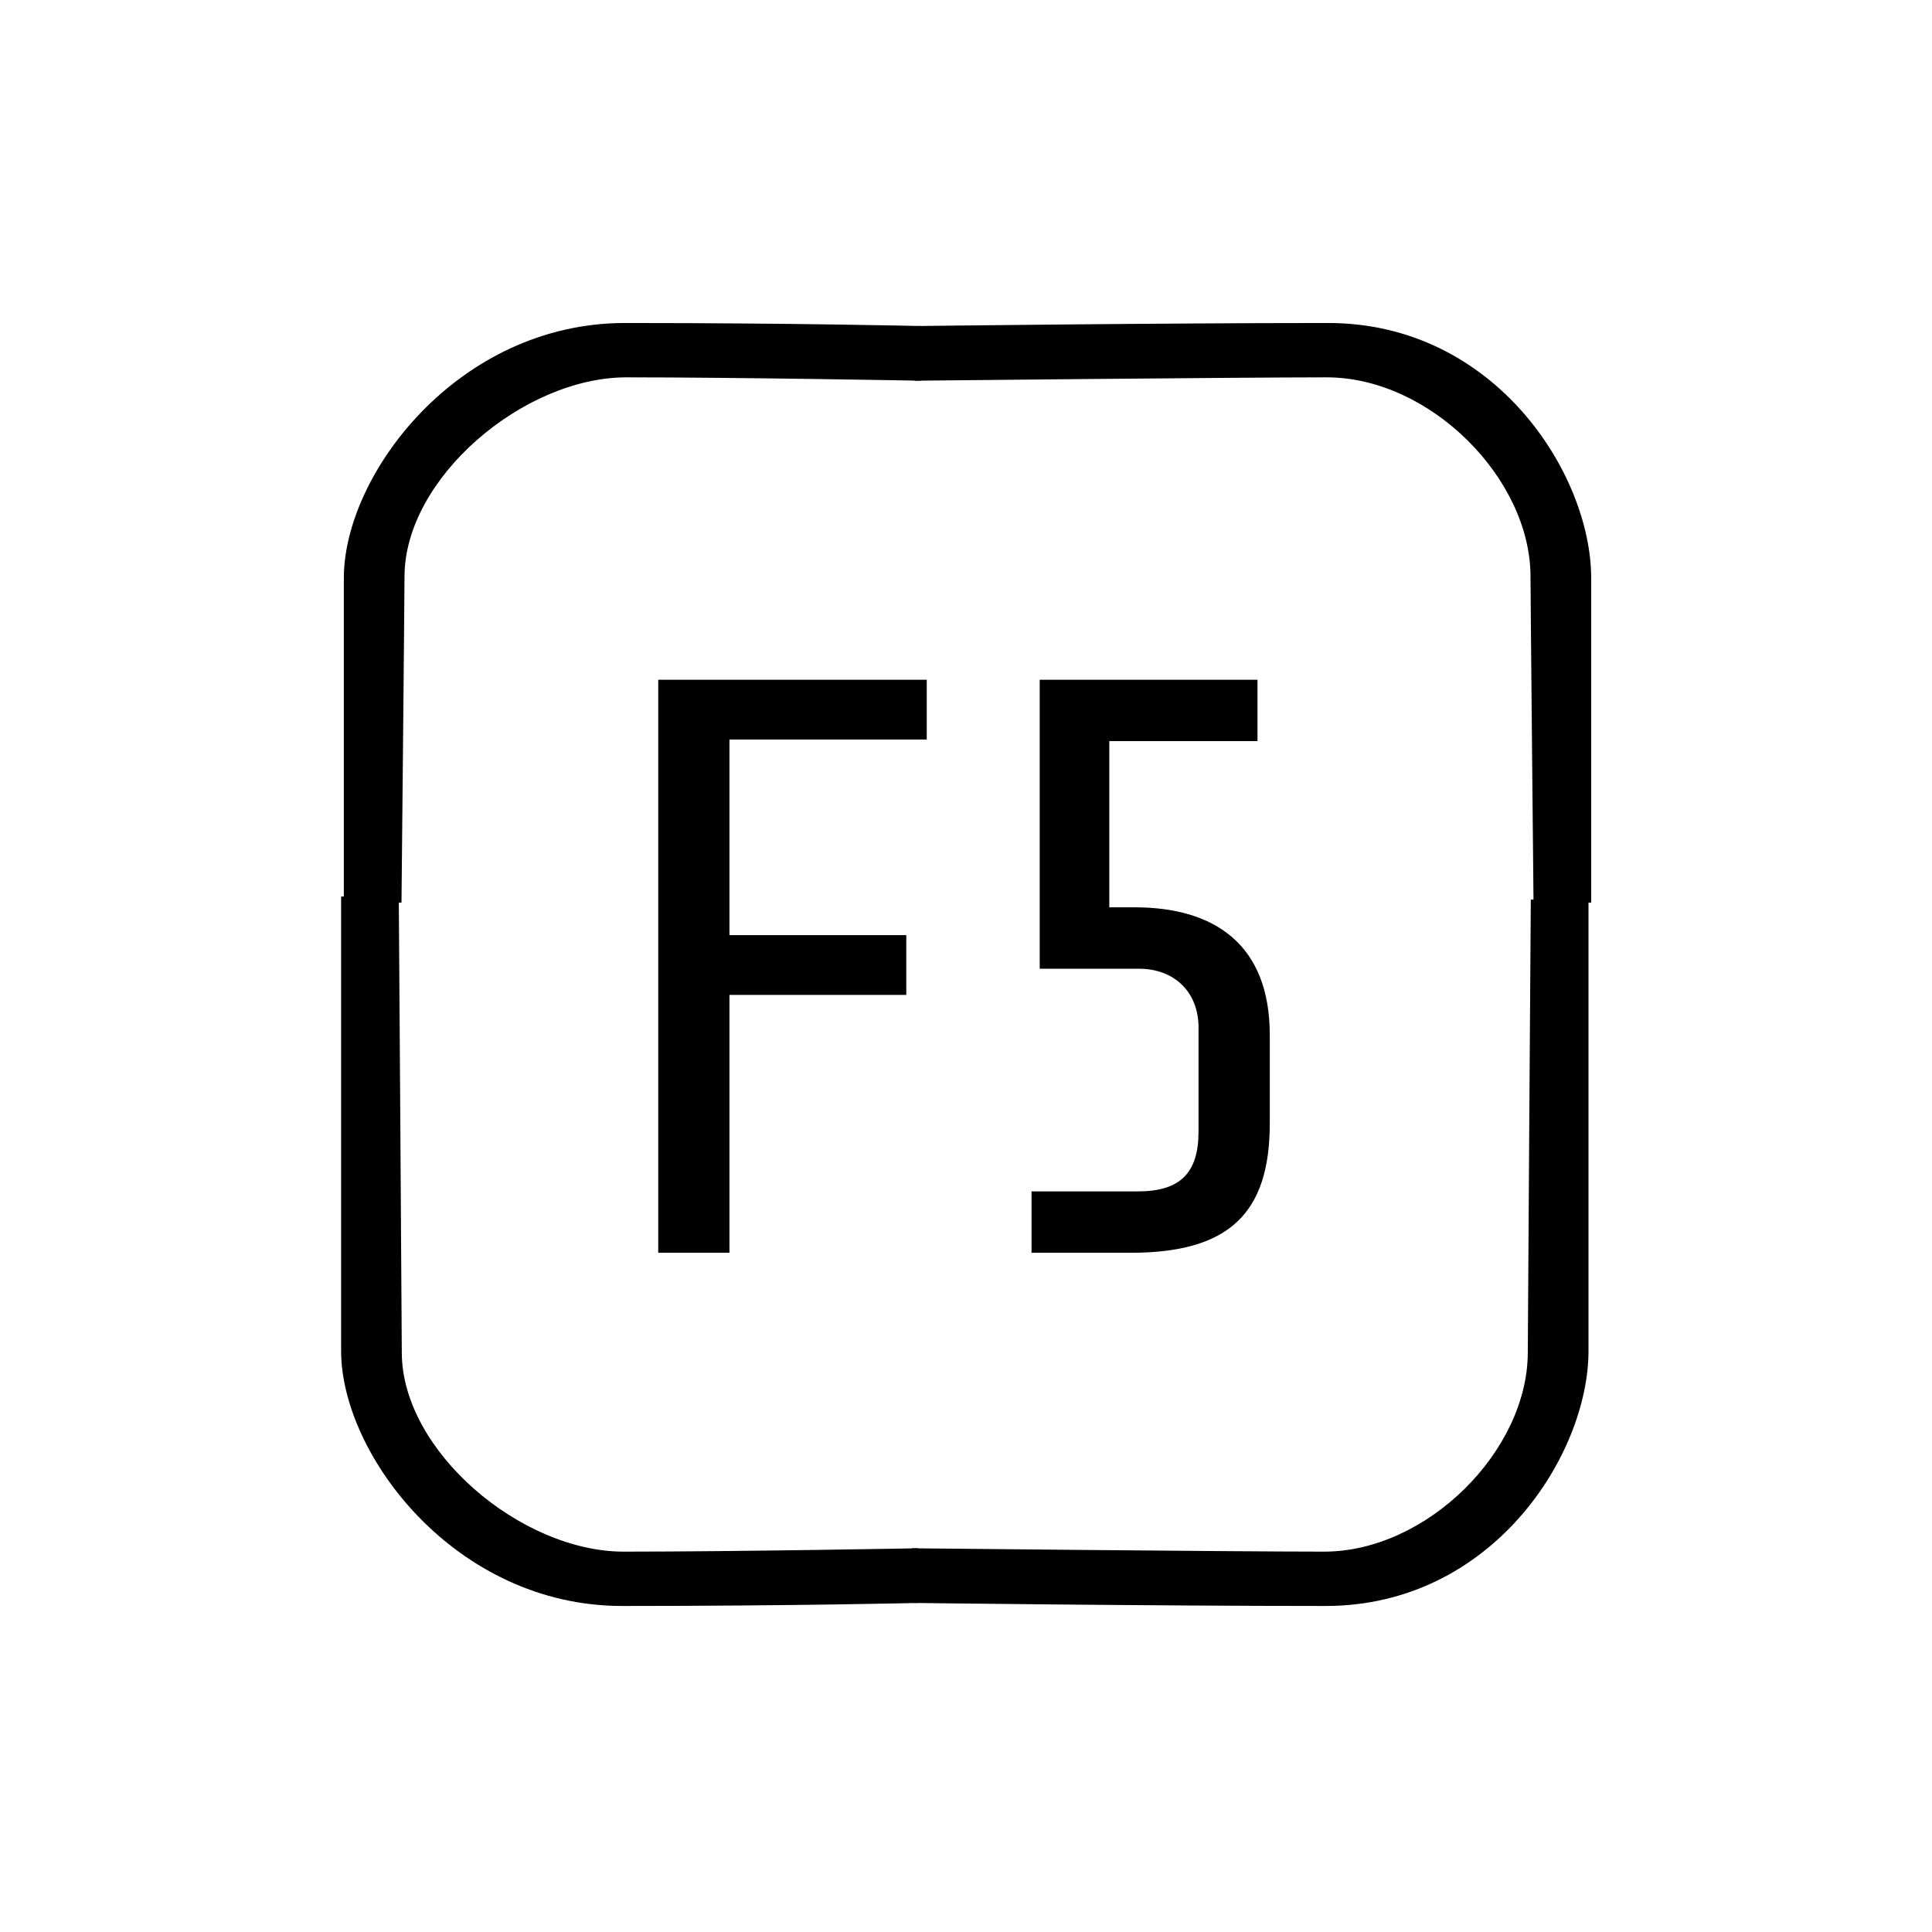
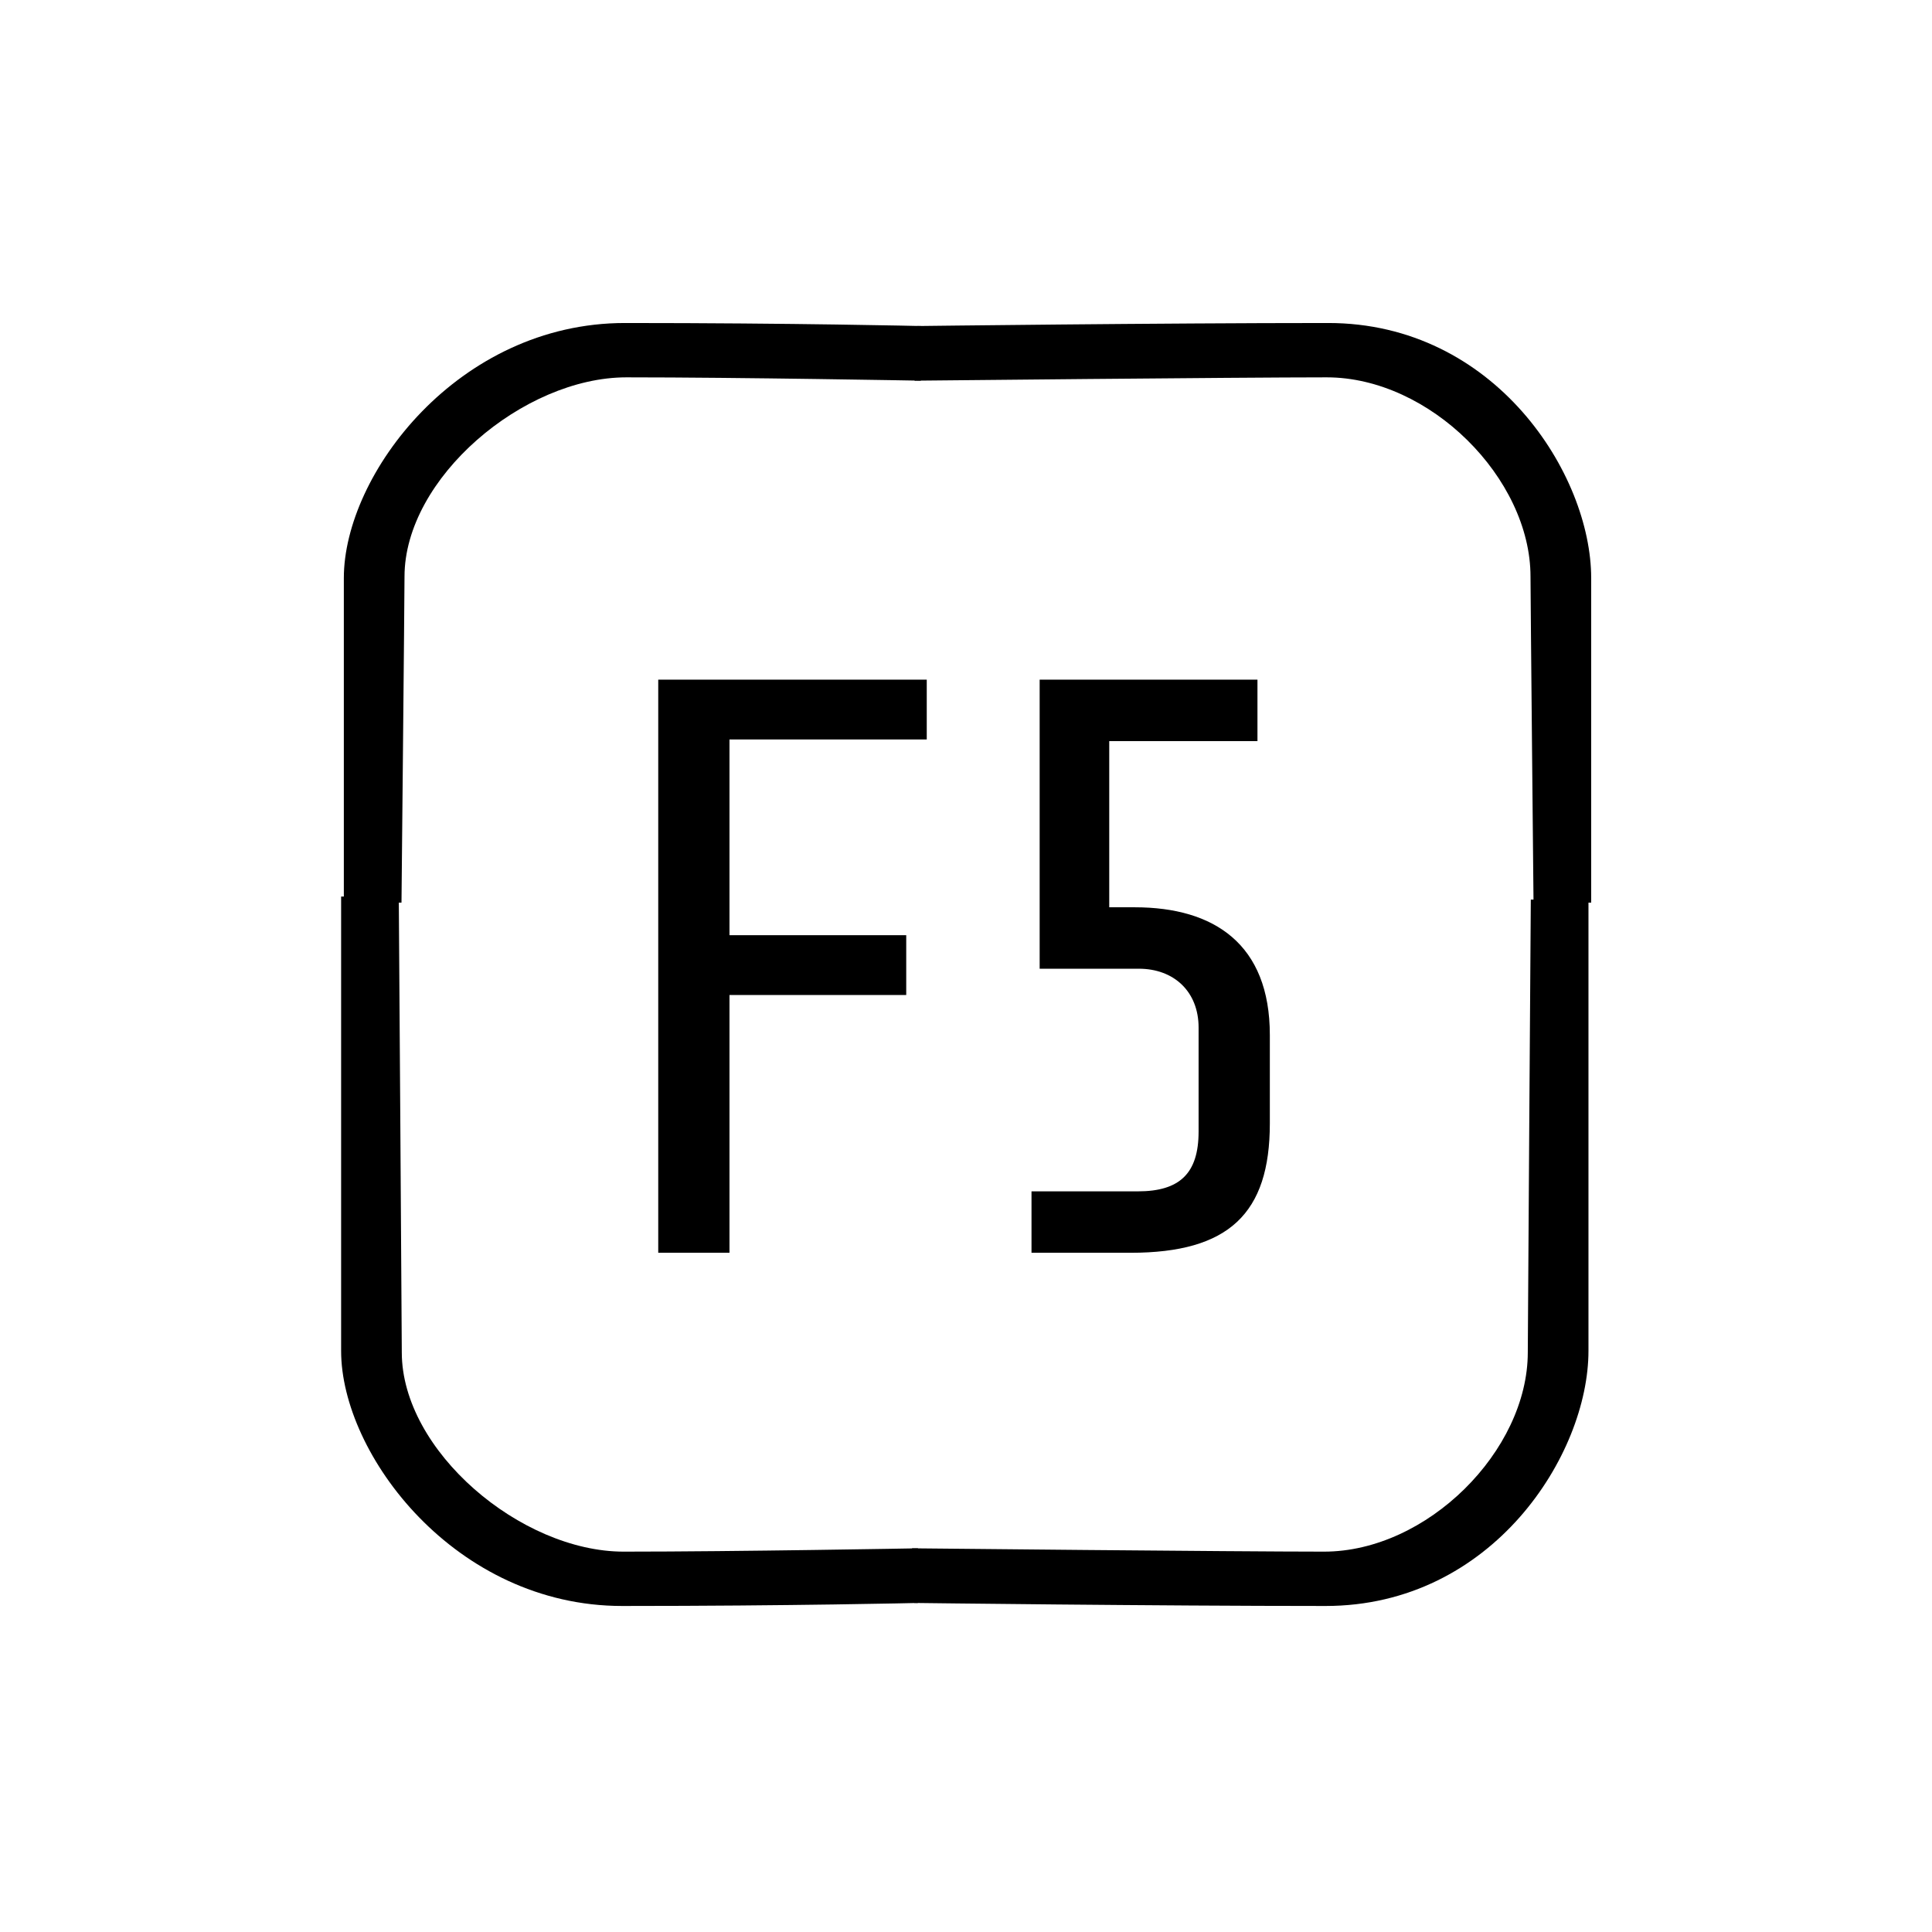
- <svg xmlns="http://www.w3.org/2000/svg" version="1.2" baseProfile="tiny-ps" viewBox="0 0 640 640" width="640" height="640">
-   <style>
- 		tspan { white-space:pre }
- 		.shp0 { fill: #000000 } 
- 	</style>
+ <svg xmlns="http://www.w3.org/2000/svg" version="1.2" baseProfile="tiny-ps" width="128" height="128">
+   <style>.shp0{fill:#000}</style>
  <g id="Folder 2">
    <g id="Folder 1">
-       <path id="Shape 1" class="shp0" d="M133 299L113.9 299C113.9 299 113.9 249.17 113.9 191.5C113.9 157.14 151.73 107 207 107C263.02 107 305 108 305 108L305 126.11C305 126.11 245.01 125 207.5 125C173.38 125 134 158.42 134 191C134 197.42 133 299 133 299Z" />
-       <path id="Shape 1 copy" class="shp0" d="M508 299L527.1 299C527.1 299 527.1 249.17 527.1 191.5C527.1 157.14 495.27 107 440 107C383.98 107 303.79 108 303.79 108L303 126.11C303 126.11 410.4 125 439.5 125C473.62 125 507 158.42 507 191C507 197.42 508 299 508 299Z" />
-       <path id="Shape 1 copy 2" class="shp0" d="M132.1 297L113 297C113 297 113 389.83 113 447.5C113 481.86 150.83 532 206.1 532C262.12 532 304.1 531 304.1 531L304.1 512.89C304.1 512.89 244.11 514 206.6 514C172.48 514 133.1 480.58 133.1 448C133.1 441.58 132.1 297 132.1 297Z" />
-       <path id="Shape 1 copy 3" class="shp0" d="M507.1 298L526.21 298C526.21 298 526.21 389.83 526.21 447.5C526.21 481.86 494.38 532 439.1 532C383.09 532 302.89 531 302.89 531L302.1 512.89C302.1 512.89 409.5 514 438.6 514C472.73 514 506.1 480.58 506.1 448C506.1 441.58 507.1 298 507.1 298Z" />
+       <path id="Shape 1" class="shp0" d="M26.6 59.8h-3.82V38.3c0-6.87 7.57-16.9 18.62-16.9 11.2 0 19.6.2 19.6.2v3.62S49 25 41.5 25c-6.82 0-14.7 6.68-14.7 13.2 0 1.28-.2 21.6-.2 21.6z" />
+       <path id="Shape 1 copy" class="shp0" d="M101.6 59.8h3.82V38.3c0-6.87-6.37-16.9-17.42-16.9-11.2 0-27.24.2-27.24.2l-.16 3.62S82.08 25 87.9 25c6.82 0 13.5 6.68 13.5 13.2 0 1.28.2 21.6.2 21.6z" />
+       <path id="Shape 1 copy 2" class="shp0" d="M26.42 59.4H22.6v30.1c0 6.87 7.57 16.9 18.62 16.9 11.2 0 19.6-.2 19.6-.2v-3.62s-12 .22-19.5.22c-6.82 0-14.7-6.68-14.7-13.2 0-1.28-.2-30.2-.2-30.2z" />
+       <path id="Shape 1 copy 3" class="shp0" d="M101.42 59.6h3.82v29.9c0 6.87-6.36 16.9-17.42 16.9-11.2 0-27.24-.2-27.24-.2l-.16-3.62s21.48.22 27.3.22c6.83 0 13.5-6.68 13.5-13.2 0-1.28.2-30 .2-30z" />
    </g>
-     <path id="F5 " fill="#000000" aria-label="F5" d="M307 244.97L307 225.17L218.05 225.17L218.05 415L241.64 415L241.64 329.58L300.22 329.58L300.22 309.78L241.64 309.78L241.64 244.97ZM420.63 372.15L420.63 342.86C420.63 312.76 402.19 300.56 375.88 300.56L367.47 300.56L367.47 245.51L416.56 245.51L416.56 225.17L344.42 225.17L344.42 320.9L377.24 320.9C388.9 320.9 397.03 328.49 397.03 340.42L397.03 374.86C397.03 388.7 390.8 394.66 376.97 394.66L341.71 394.66L341.71 415L374.52 415C407.07 415 420.63 401.98 420.63 372.15Z" />
+     <path id="F5" class="shp0" d="M61.4 48.99v-3.96H43.61V83h4.72V65.92h11.71v-3.96H48.33V48.99H61.4zm22.73 25.44v-5.86c0-6.02-3.69-8.46-8.95-8.46h-1.69V49.1h9.82v-4.07H68.88v19.15h6.57c2.33 0 3.96 1.52 3.96 3.9v6.89c0 2.77-1.25 3.96-4.02 3.96h-7.05V83h6.56c6.51 0 9.23-2.6 9.23-8.57z" />
  </g>
</svg>
